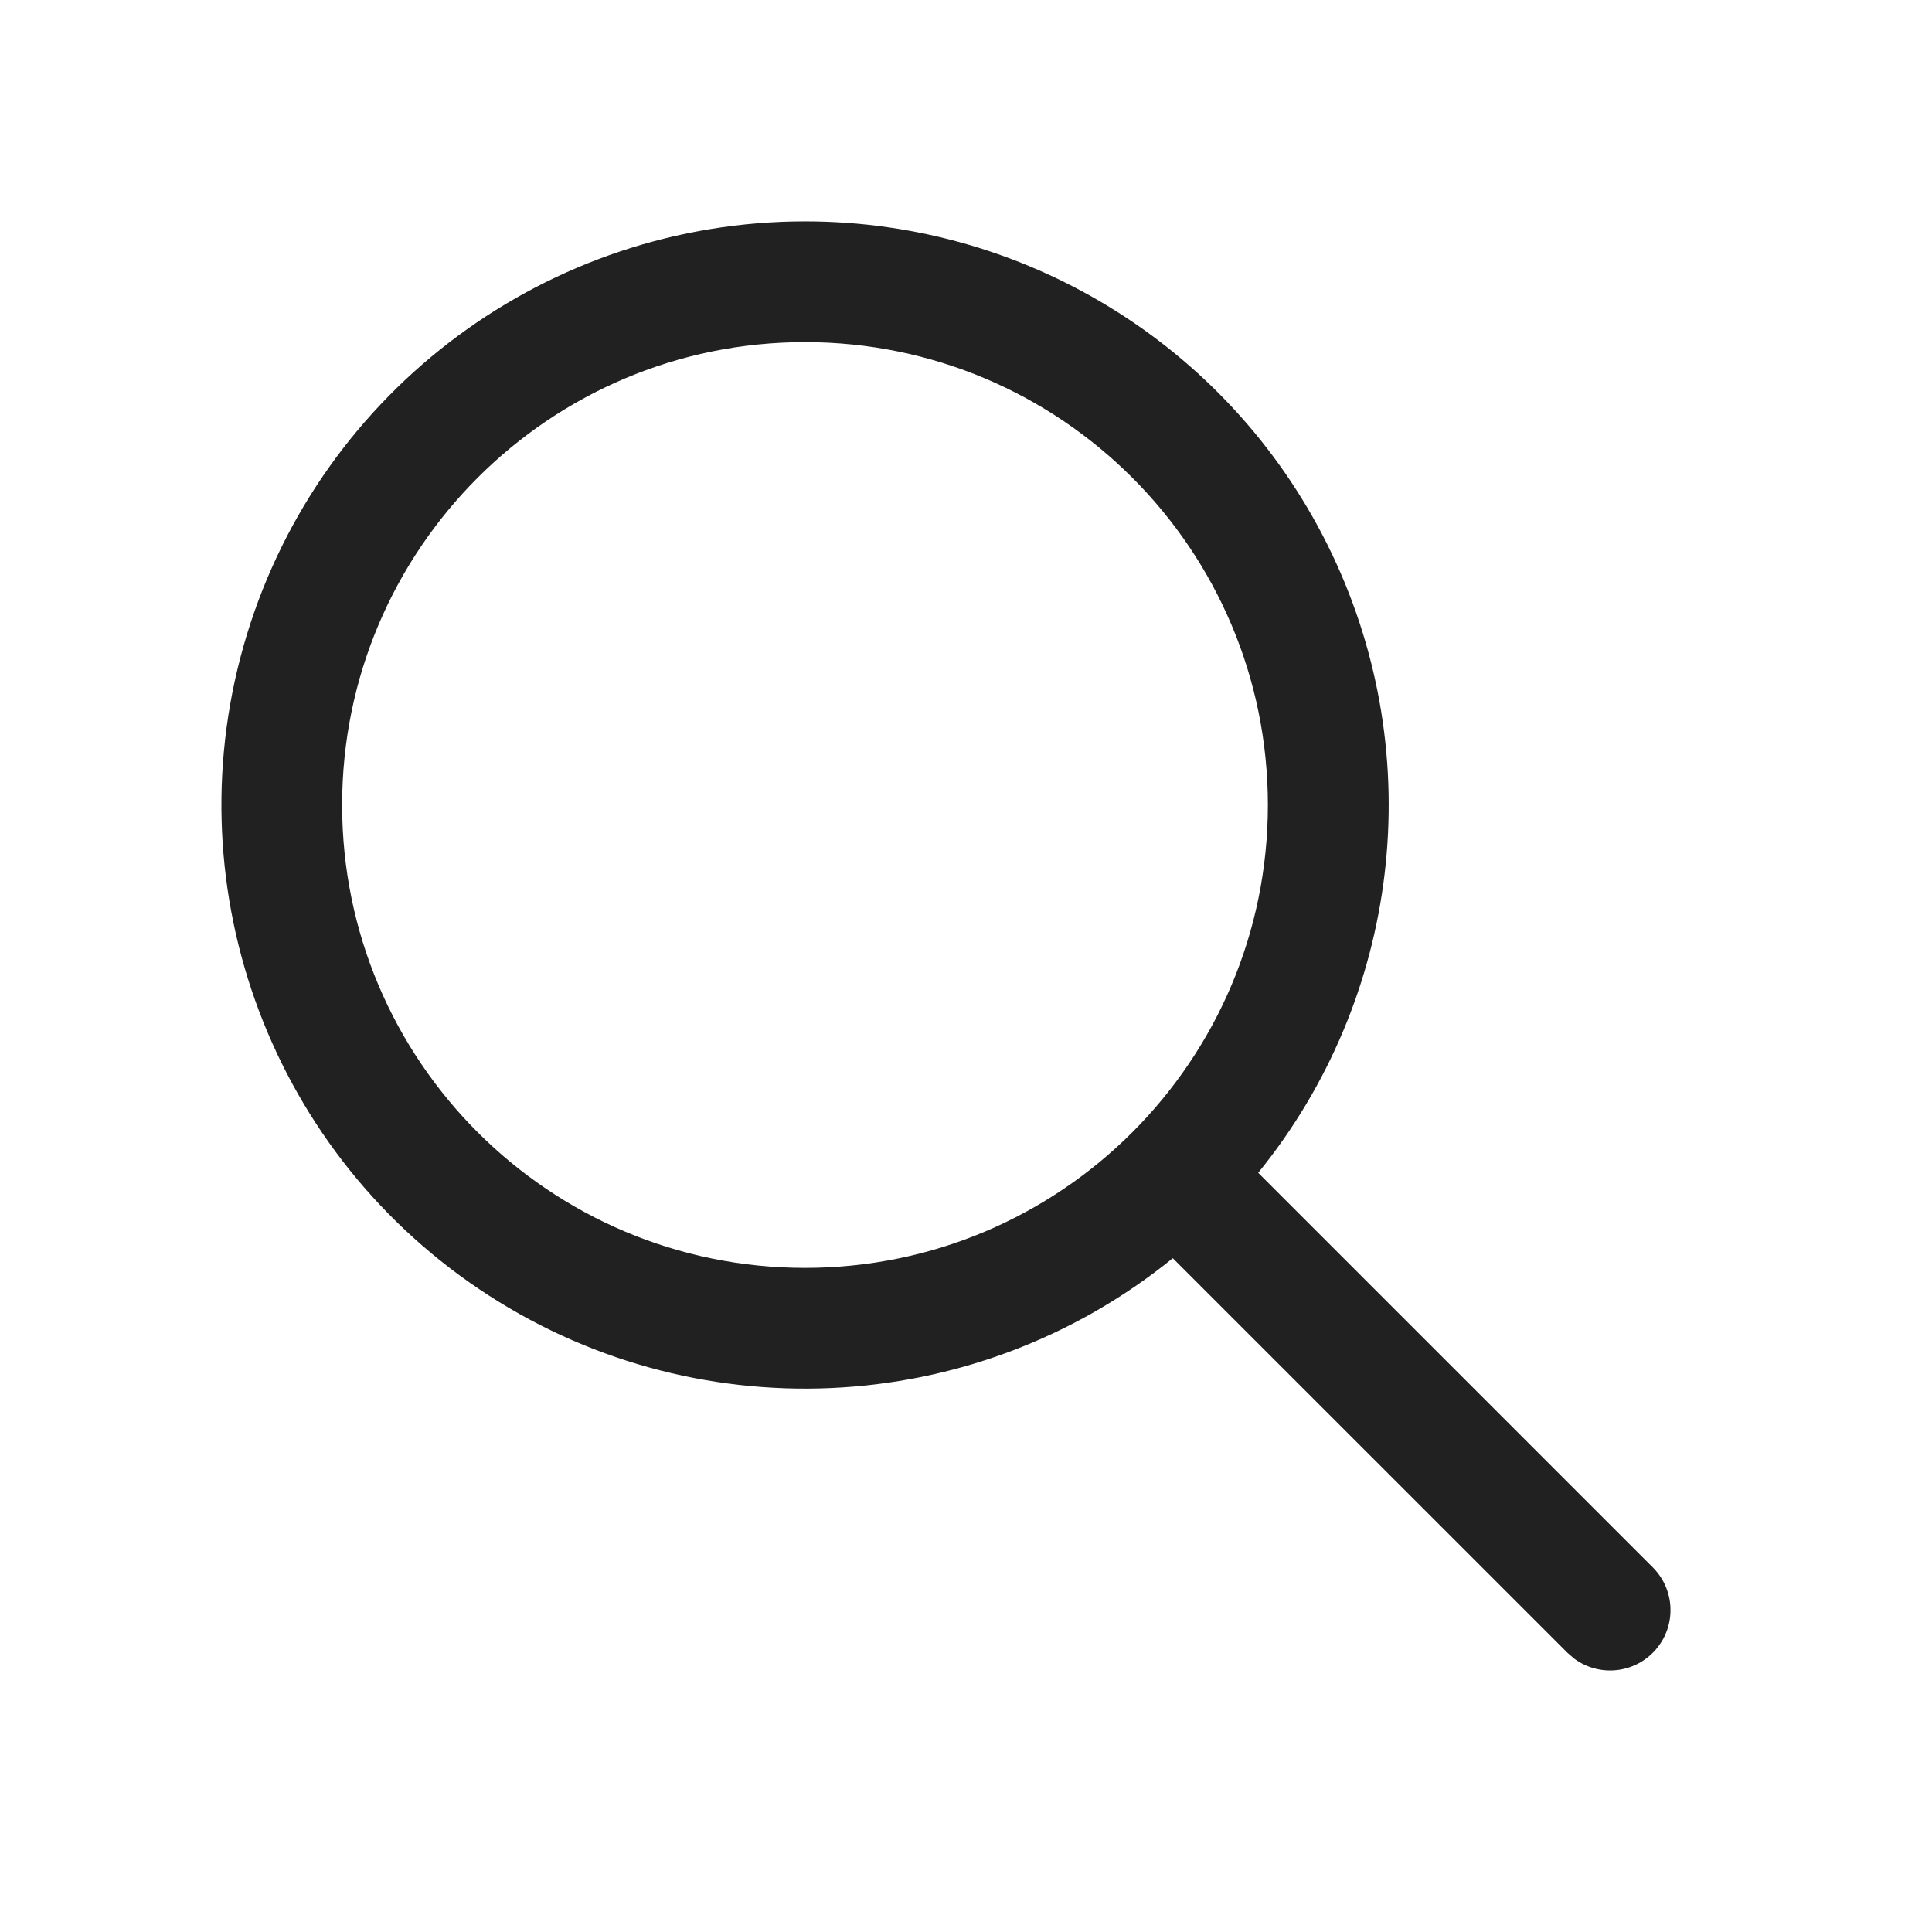
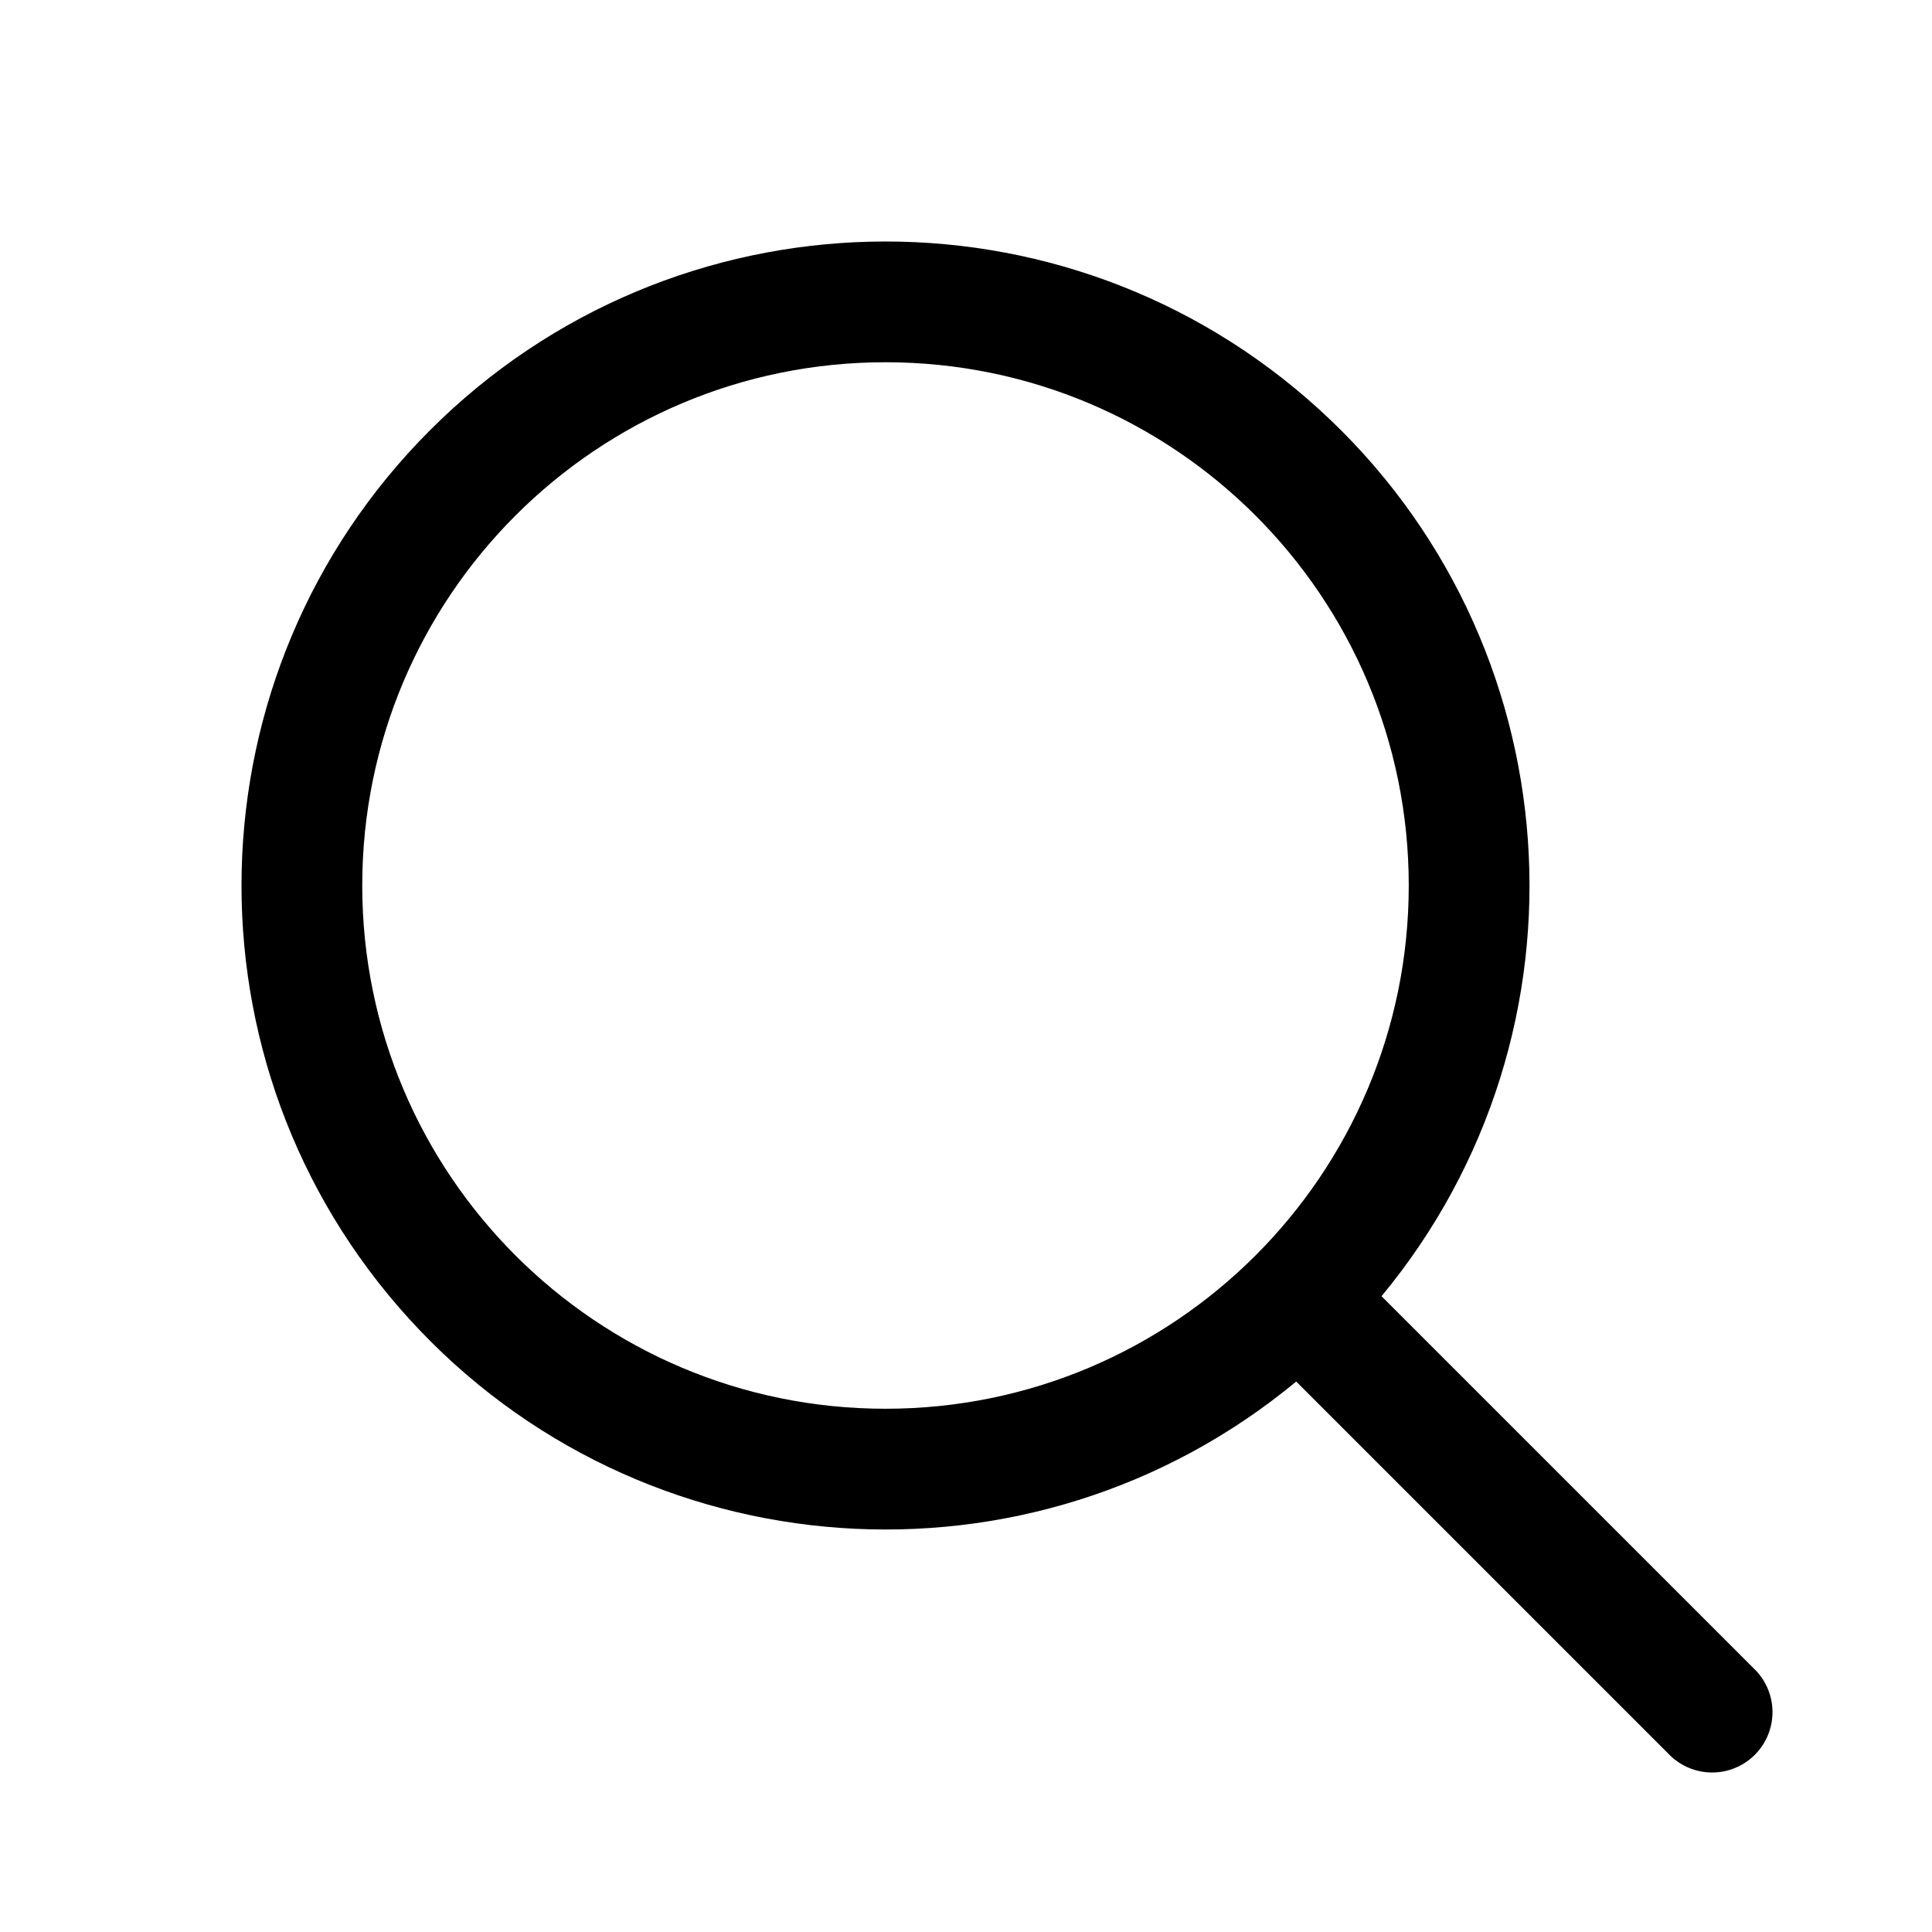
- <svg xmlns="http://www.w3.org/2000/svg" width="24" height="24" fill="none" viewBox="0 0 24 24">
-   <path d="M10 2.75a7.25 7.25 0 0 1 5.63 11.819l4.9 4.9a.75.75 0 0 1-.976 1.134l-.084-.073-4.901-4.9A7.25 7.25 0 1 1 10 2.75Zm0 1.5a5.75 5.75 0 1 0 0 11.5 5.75 5.75 0 0 0 0-11.5Z" fill="#212121" />
+ <svg xmlns="http://www.w3.org/2000/svg" width="24" height="24" viewBox="0 0 24 24">
+   <path fill="currentColor" d="M16.102 17.162a8 8 0 1 1 1.06-1.06l4.618 4.618a.75.75 0 1 1-1.06 1.06zM17.5 11a6.5 6.5 0 1 0-13 0a6.5 6.5 0 0 0 13 0" />
</svg>
